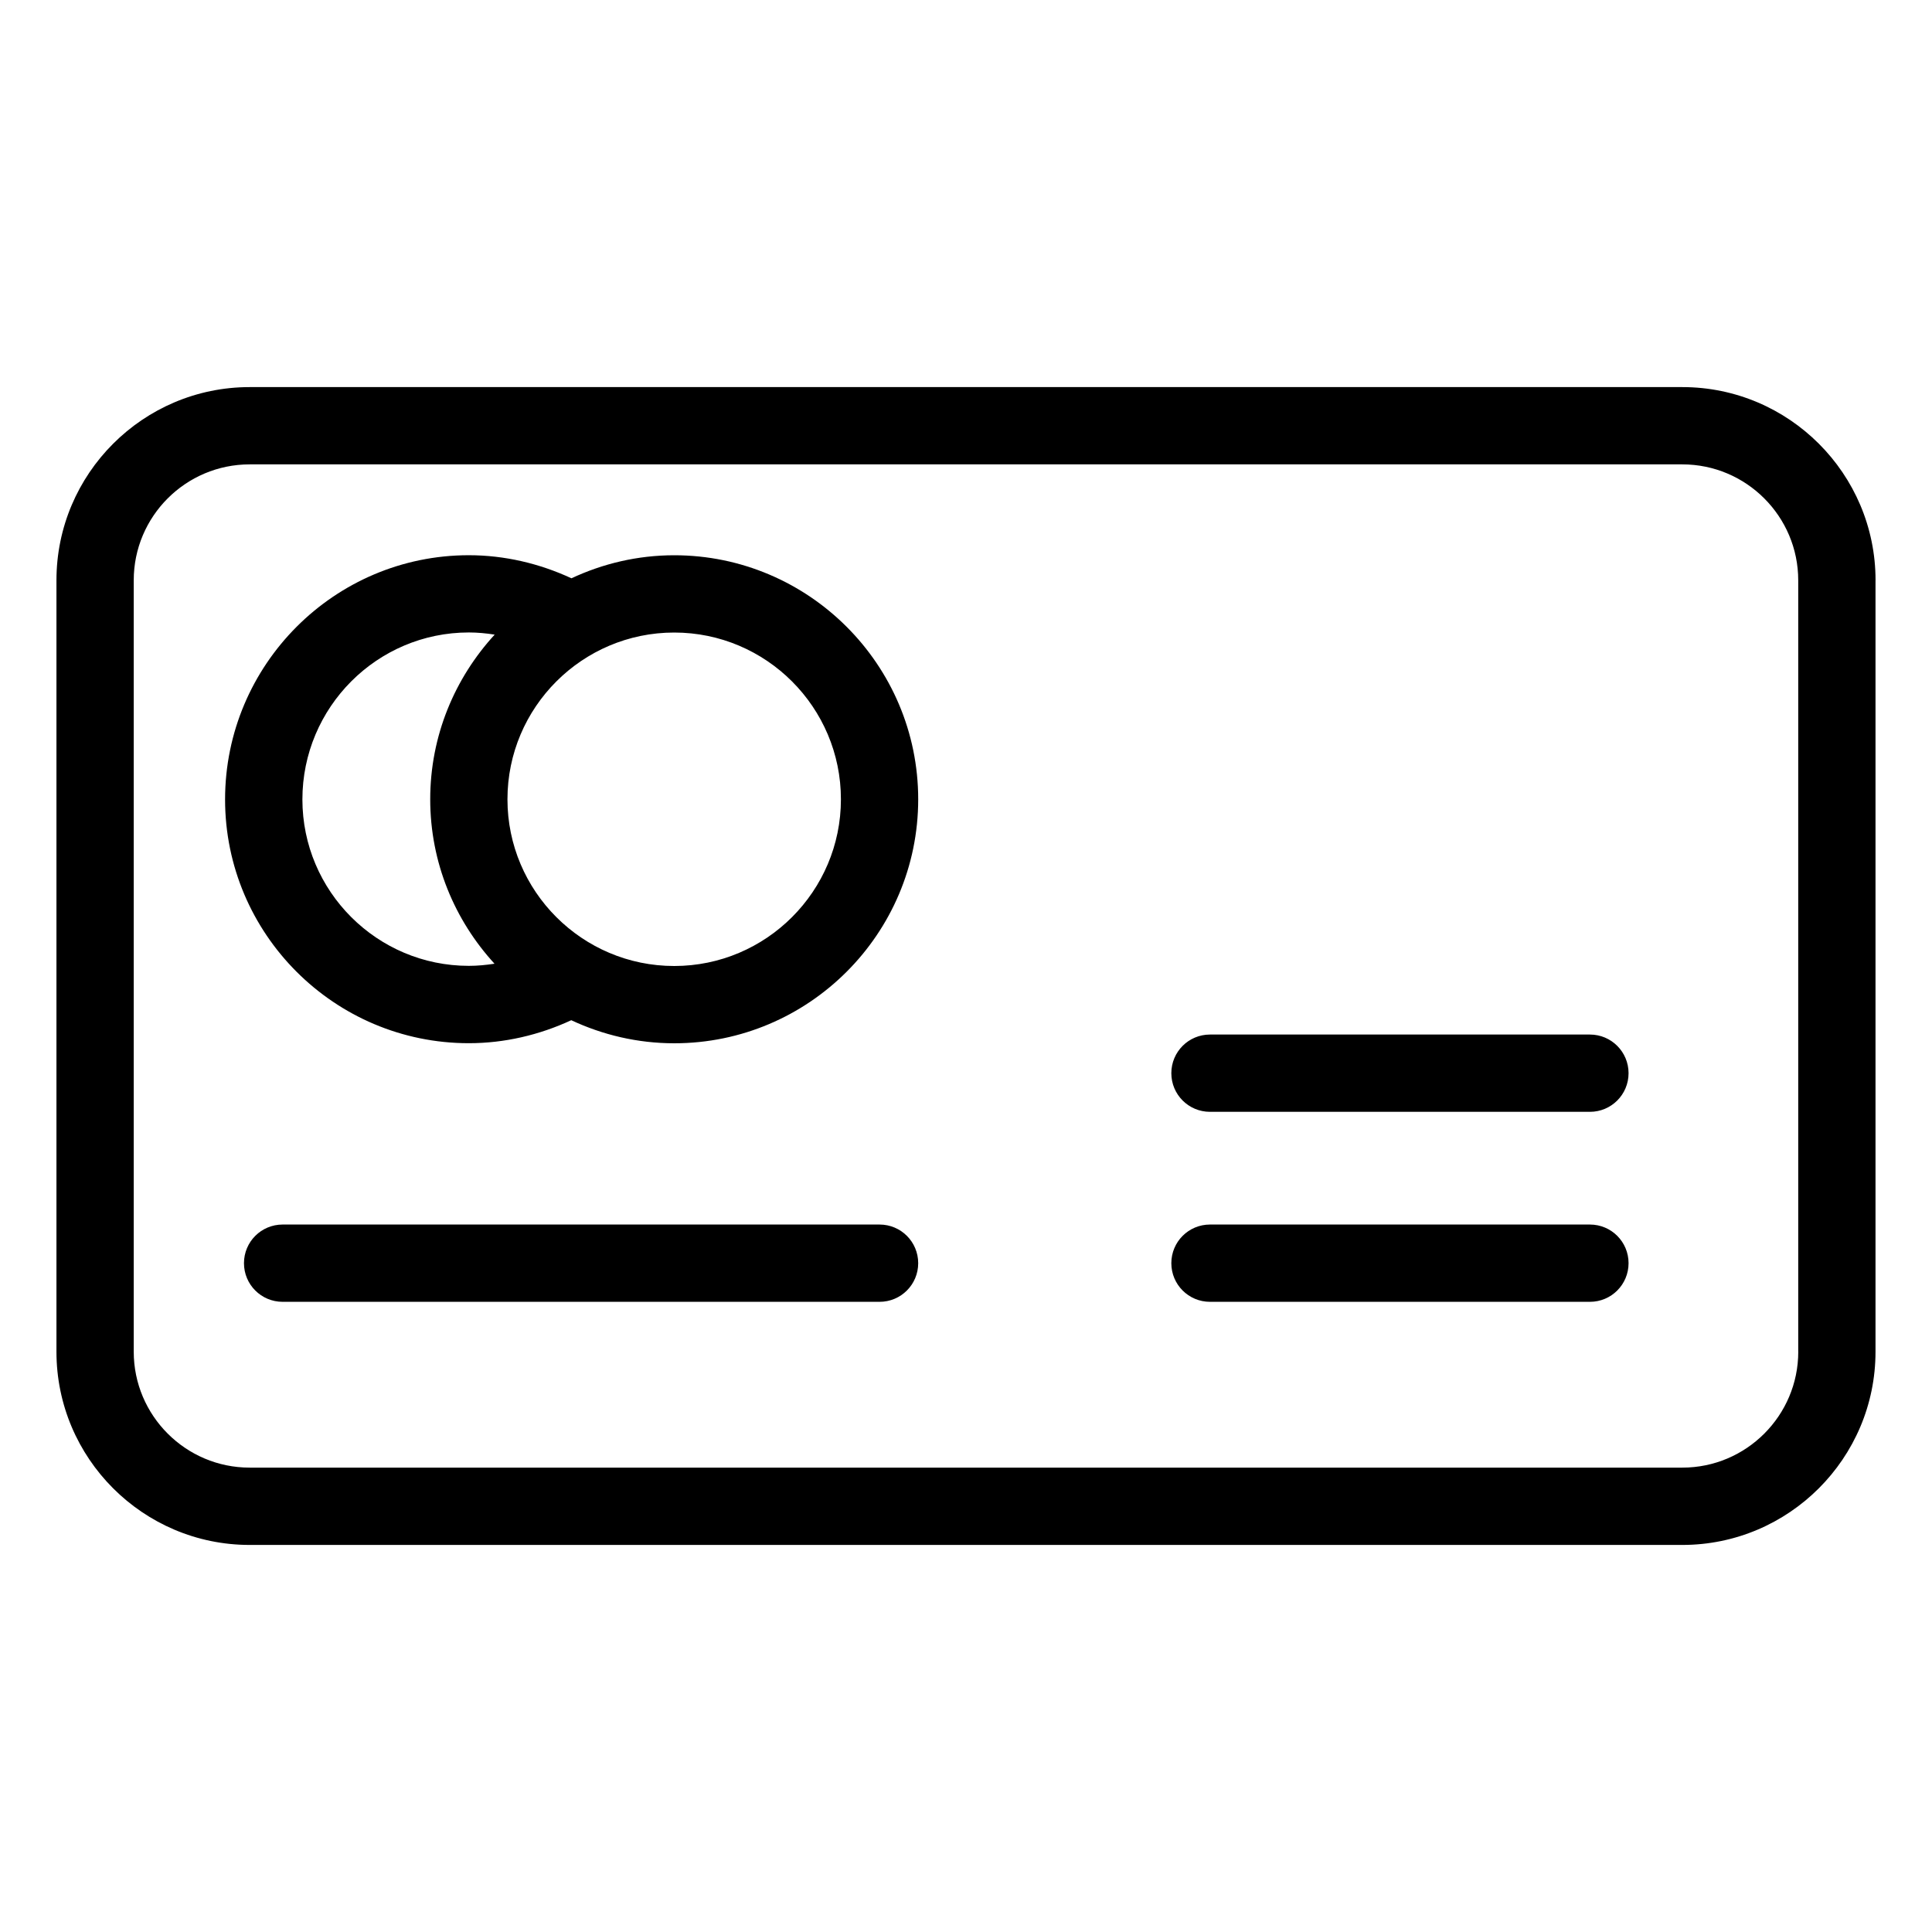
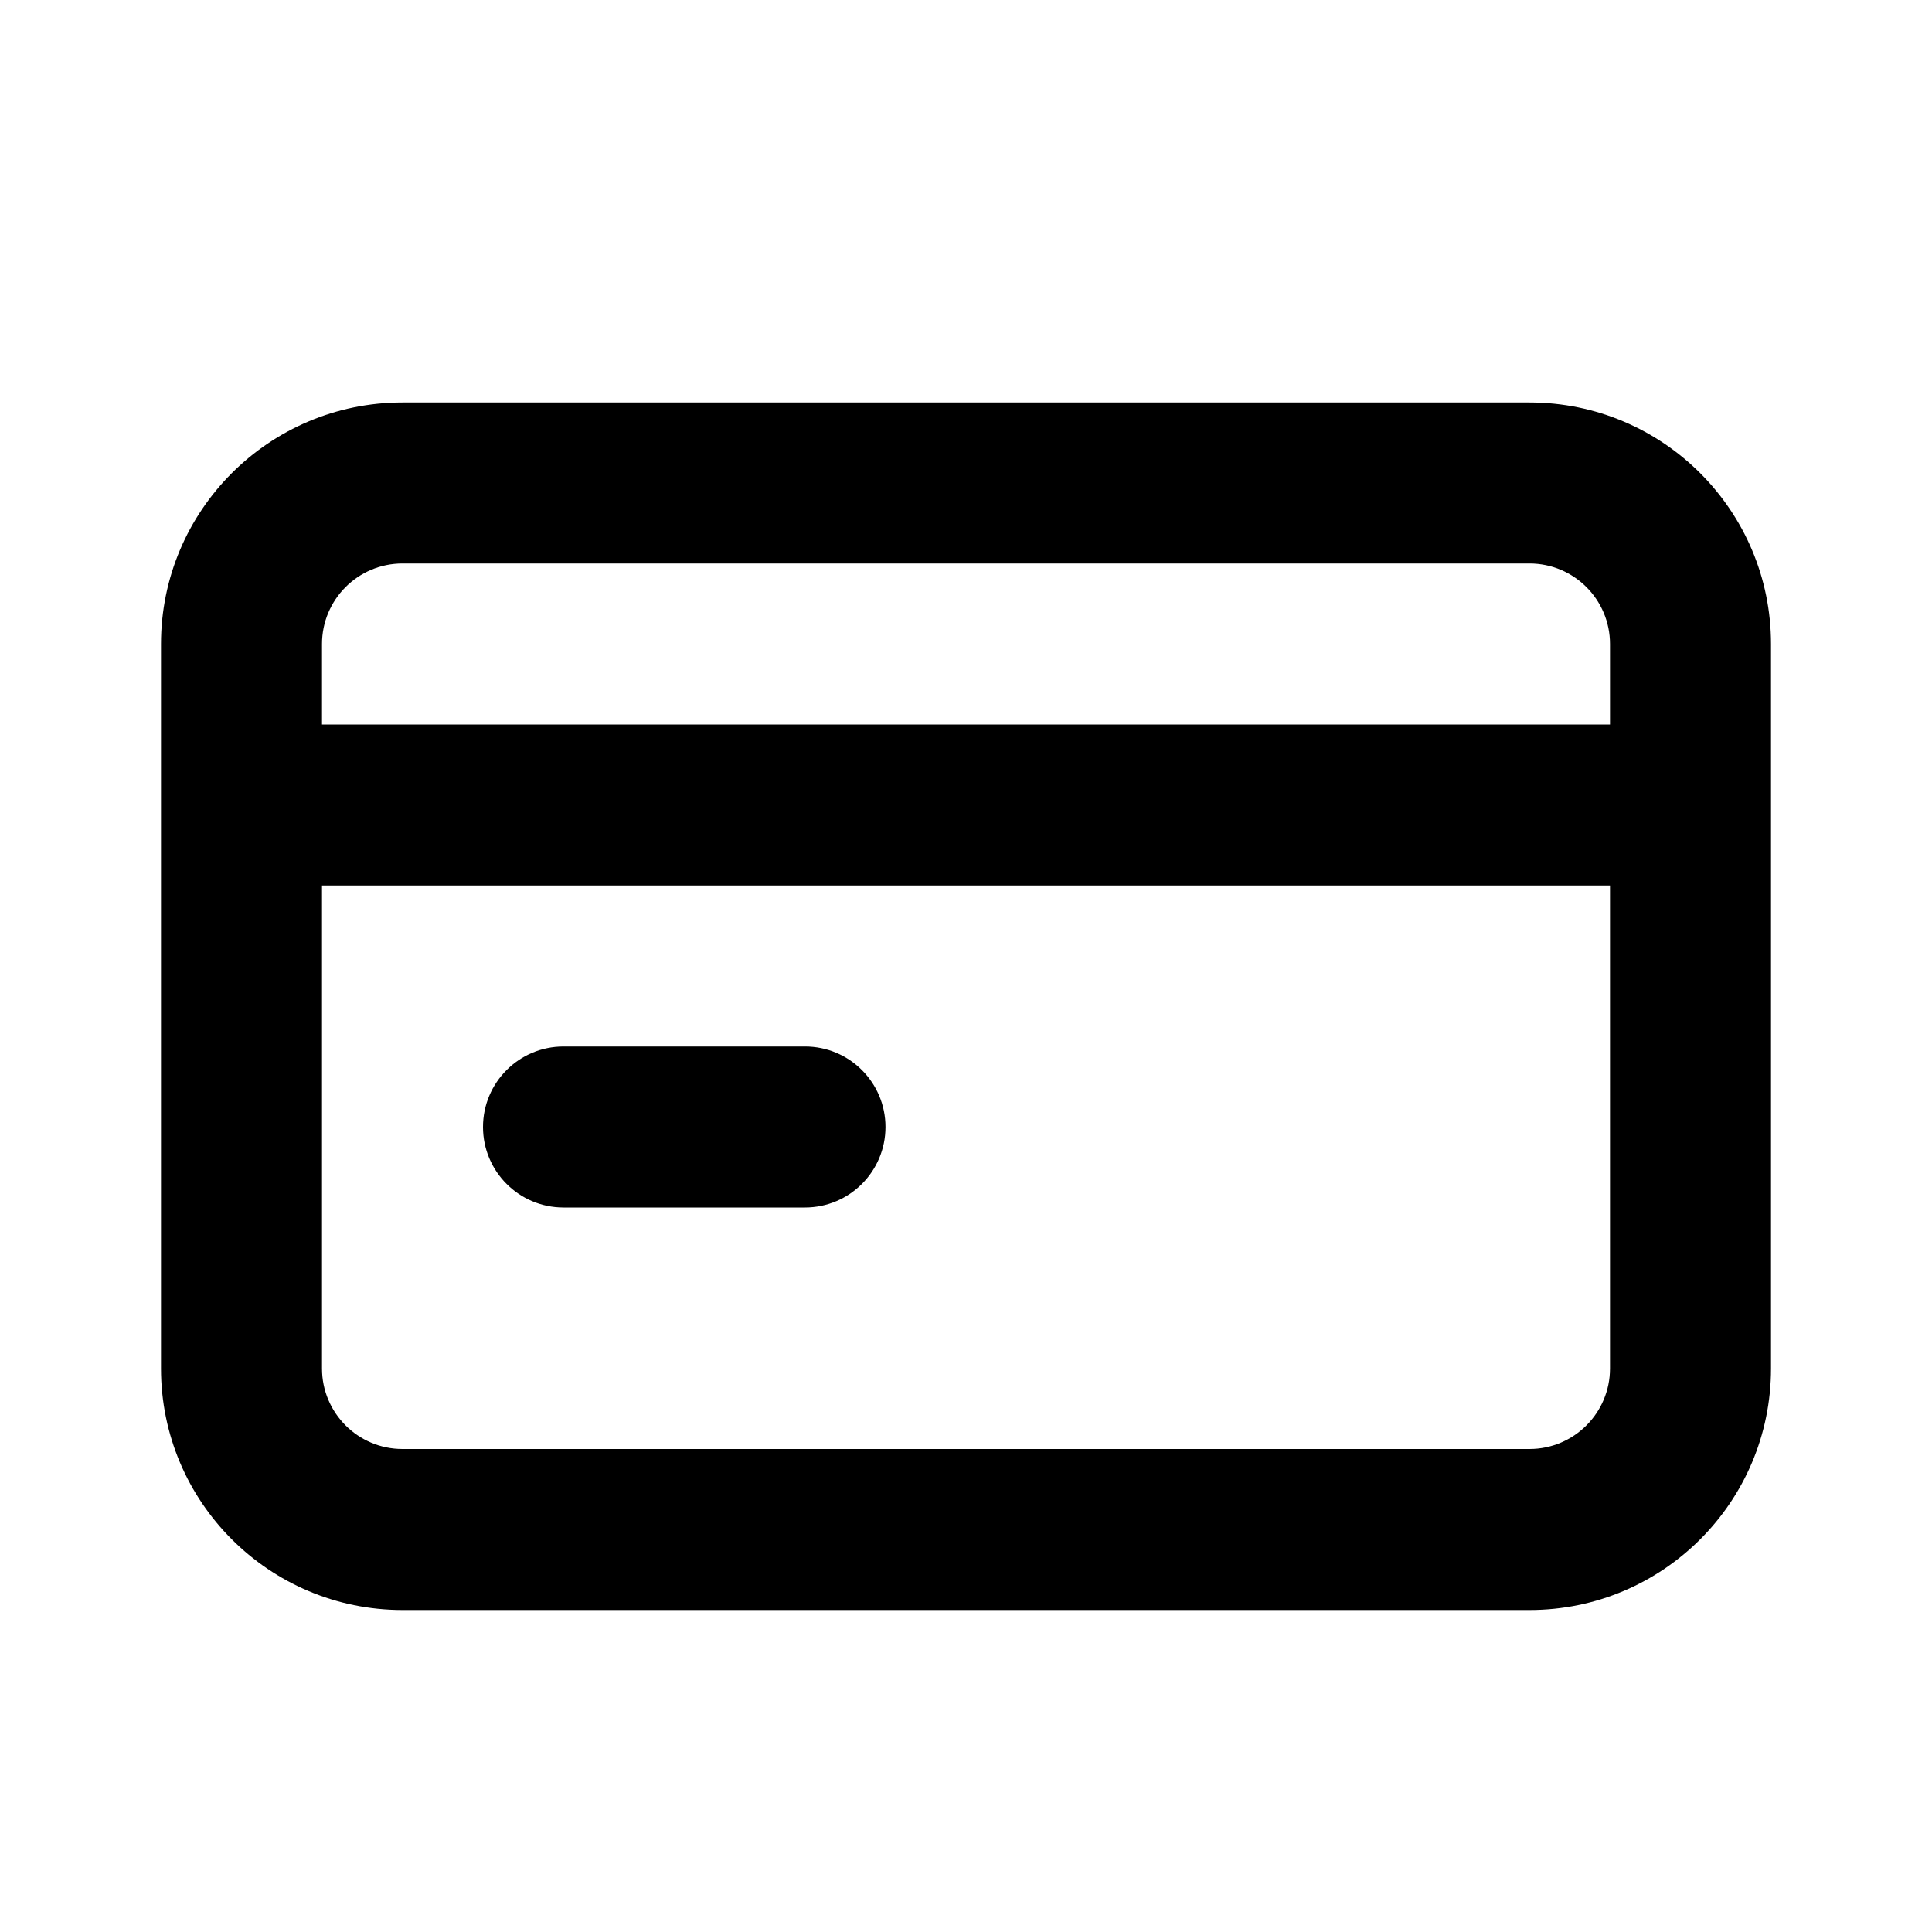
- <svg xmlns="http://www.w3.org/2000/svg" enable-background="new 0 0 50 50" viewBox="0 0 50 50">
-   <path d="M48.539,15.018c0-2.757-2.243-5-5-5H6.461c-2.757,0-5,2.243-5,5v19.965c0,2.757,2.243,5,5,5h37.077   c2.757,0,5-2.243,5-5V15.018z M46.539,34.982c0,1.654-1.346,3-3,3H6.461c-1.654,0-3-1.346-3-3V15.018   c0-1.654,1.346-3,3-3h37.077c1.654,0,3,1.346,3,3V34.982z" fill="currentColor" class="svgShape color000000-0" />
-   <path d="M17.449 14.37c-.951 0-1.85.217-2.66.596-.83-.385-1.735-.597-2.656-.597-3.478 0-6.308 2.836-6.308 6.321 0 3.478 2.829 6.308 6.308 6.308.92 0 1.823-.211 2.651-.595C15.595 26.782 16.496 27 17.449 27c3.481 0 6.314-2.833 6.314-6.314C23.763 17.203 20.93 14.37 17.449 14.37zM7.826 20.689c0-2.383 1.933-4.321 4.308-4.321.227 0 .449.022.668.056-1.032 1.125-1.668 2.618-1.668 4.261 0 1.641.634 3.132 1.664 4.256-.218.033-.439.055-.664.055C9.758 24.997 7.826 23.064 7.826 20.689zM17.449 25c-2.38 0-4.316-1.935-4.316-4.314 0-2.38 1.936-4.316 4.316-4.316 2.379 0 4.314 1.936 4.314 4.316C21.763 23.064 19.828 25 17.449 25zM22.763 31.691H7.314c-.553 0-1 .447-1 1s.447 1 1 1h15.449c.553 0 1-.447 1-1S23.316 31.691 22.763 31.691zM41.147 26.774h-9.833c-.553 0-1 .447-1 1 0 .553.447 1 1 1h9.833c.553 0 1-.447 1-1C42.147 27.222 41.7 26.774 41.147 26.774zM41.147 31.691h-9.833c-.553 0-1 .447-1 1s.447 1 1 1h9.833c.553 0 1-.447 1-1S41.7 31.691 41.147 31.691z" fill="currentColor" class="svgShape color000000-1" />
+ <svg xmlns="http://www.w3.org/2000/svg" viewBox="0 0 24 24">
+   <path d="M7,15h3a1,1,0,0,0,0-2H7a1,1,0,0,0,0,2ZM19,5H5A3,3,0,0,0,2,8v9a3,3,0,0,0,3,3H19a3,3,0,0,0,3-3V8A3,3,0,0,0,19,5Zm1,12a1,1,0,0,1-1,1H5a1,1,0,0,1-1-1V11H20Zm0-8H4V8A1,1,0,0,1,5,7H19a1,1,0,0,1,1,1Z" />
</svg>
